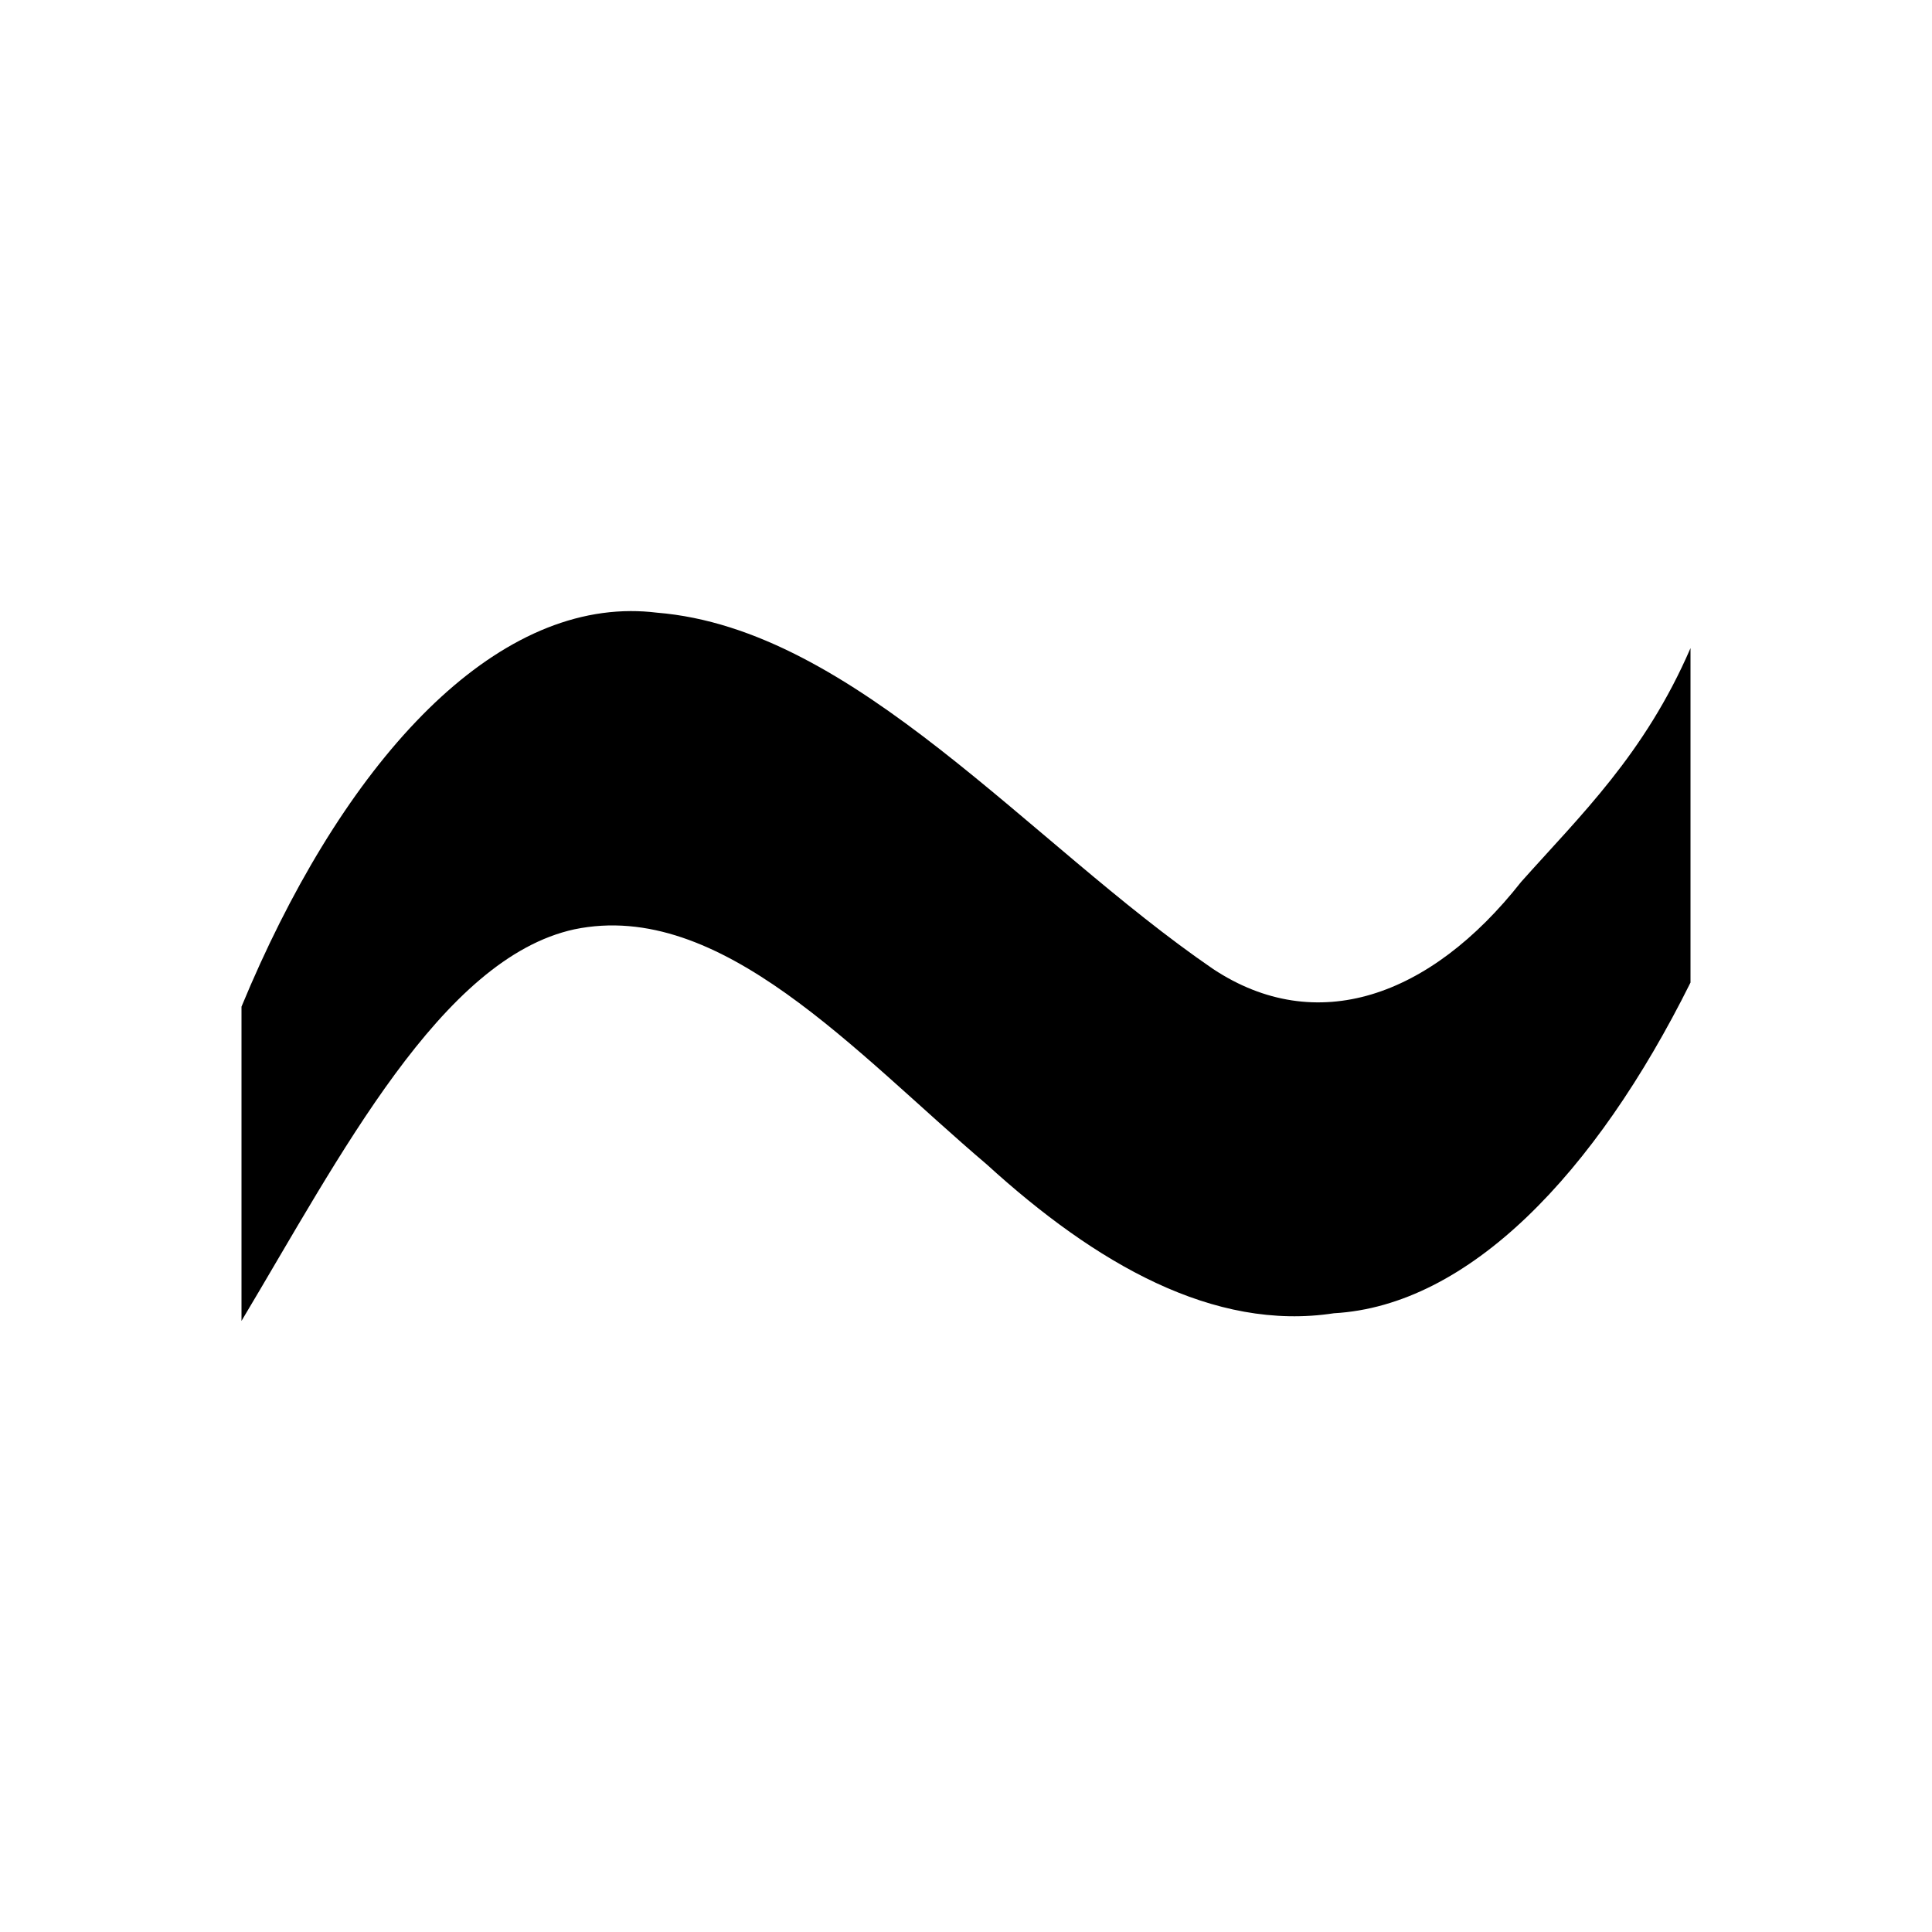
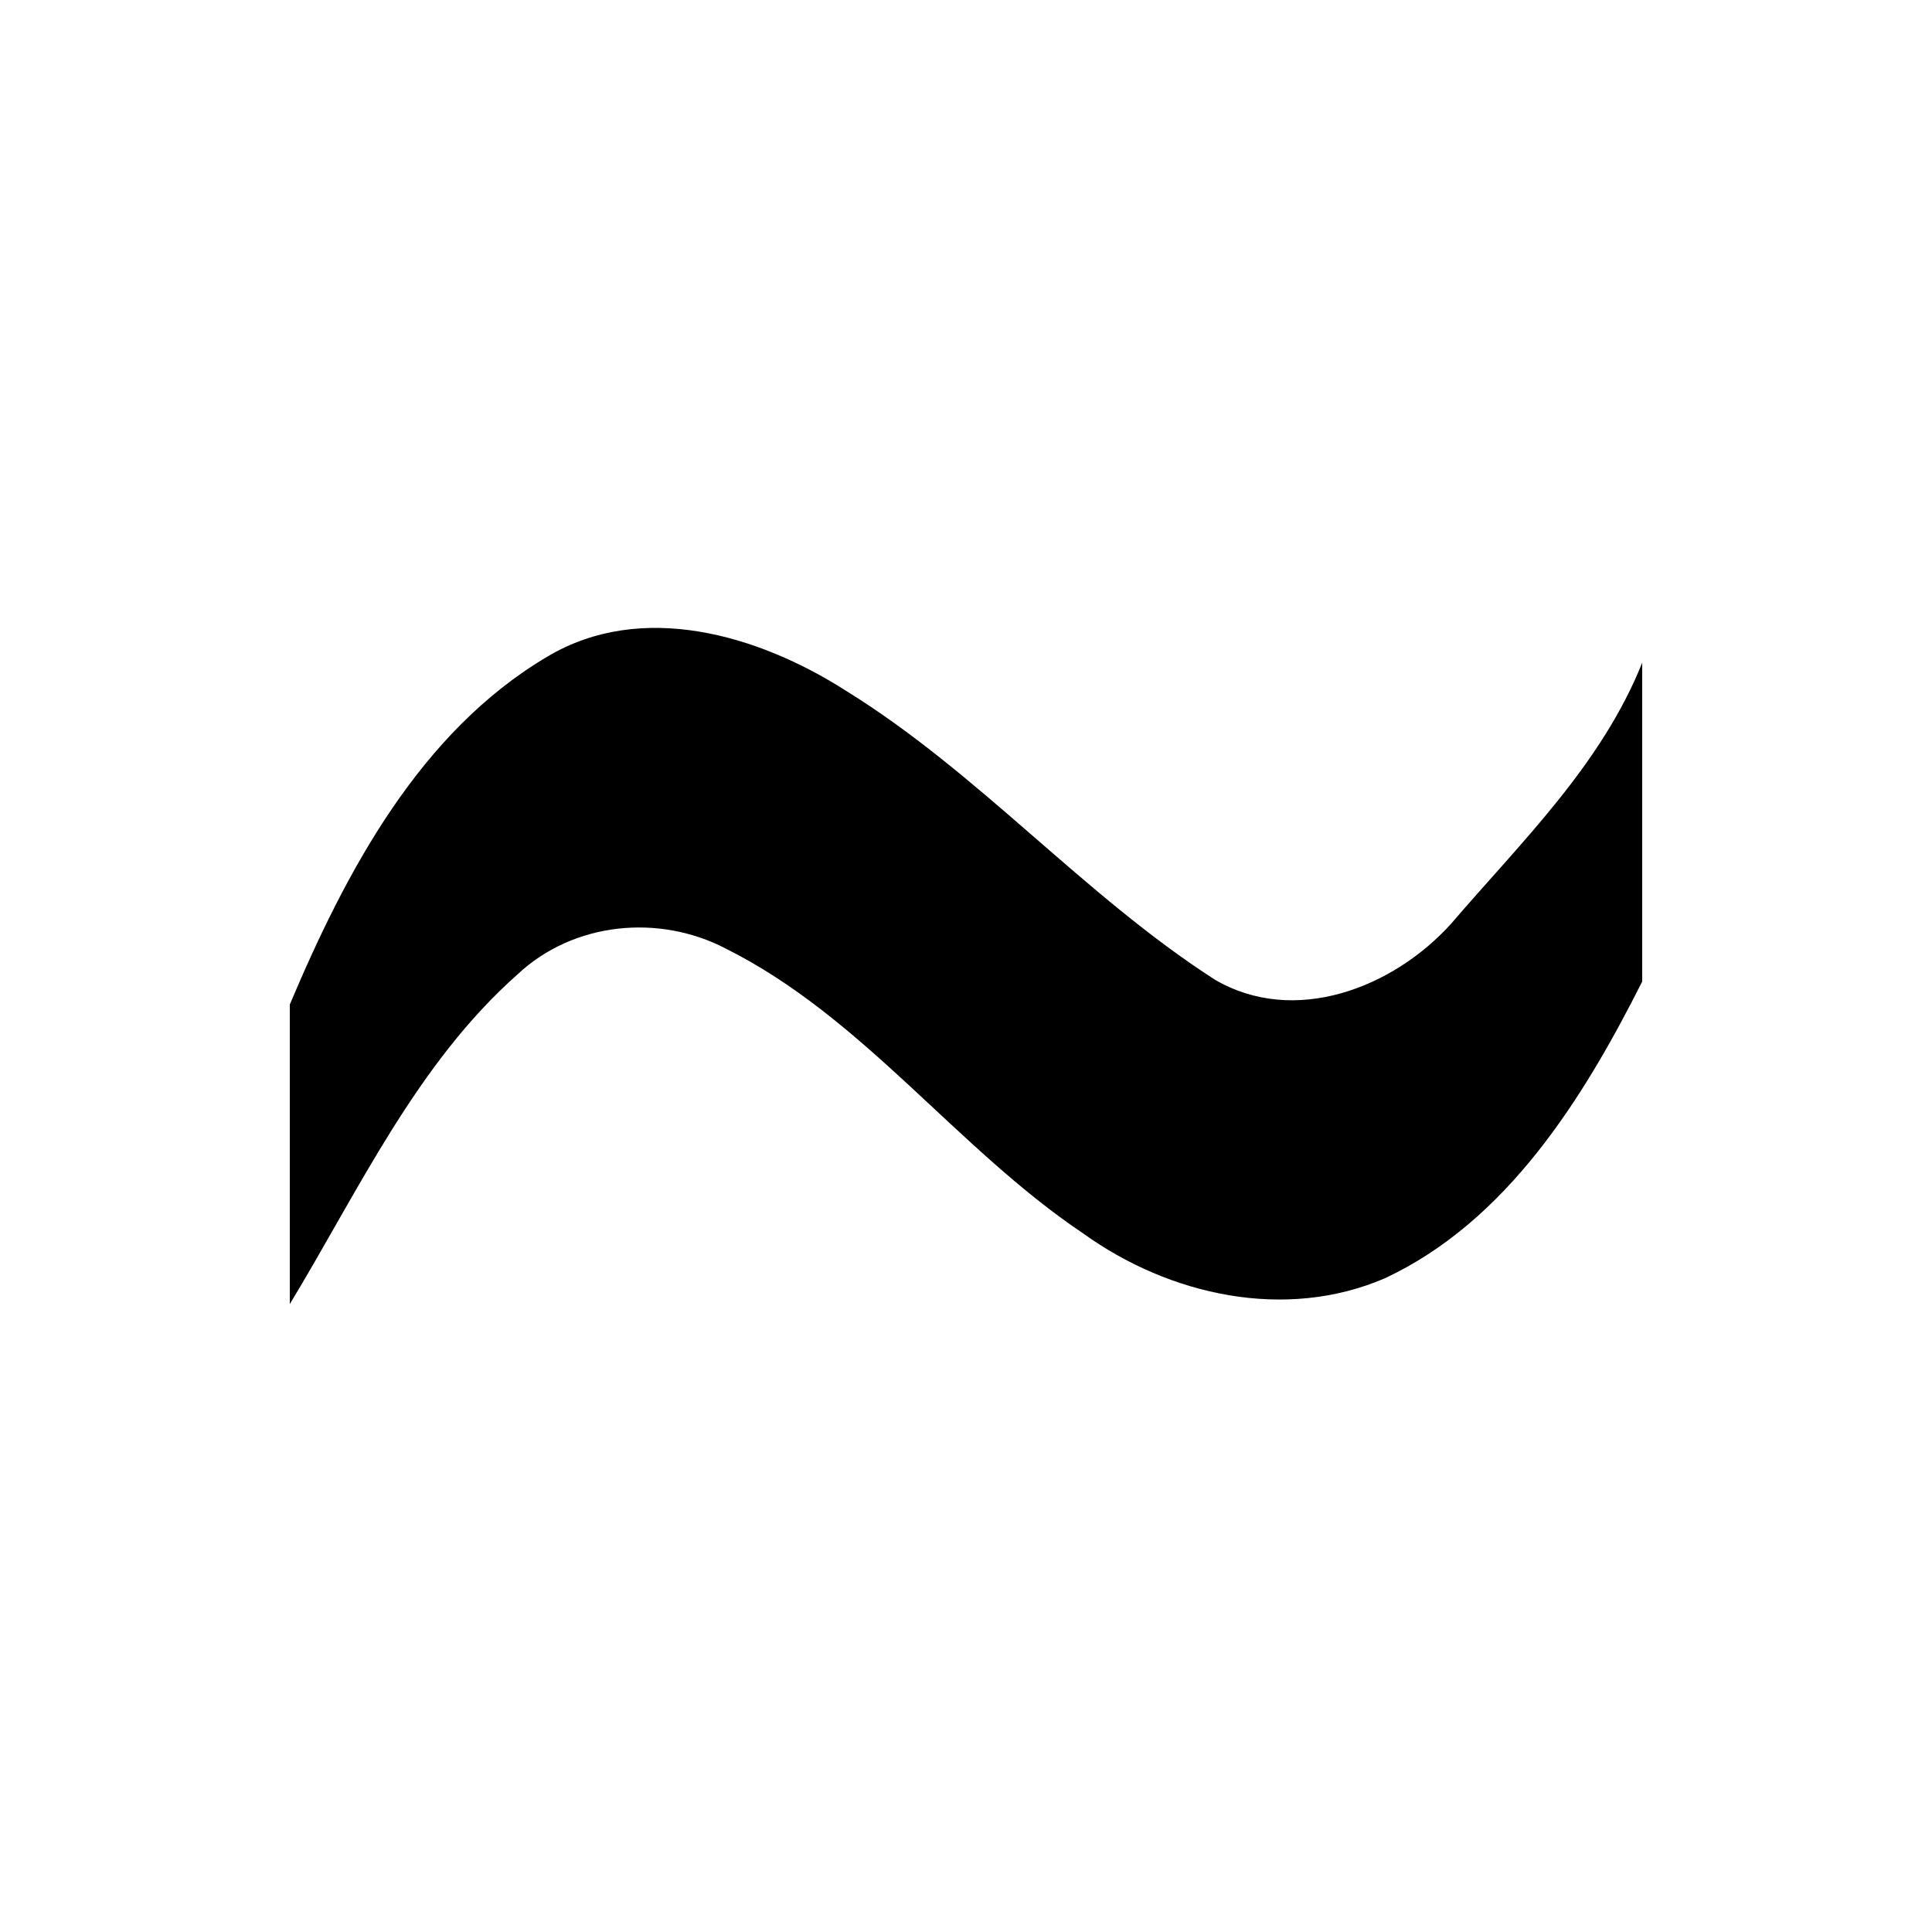
- <svg xmlns="http://www.w3.org/2000/svg" width="2000" height="2000" viewBox="0 0 2000 2000" id="svg2" version="1.1">
+ <svg xmlns="http://www.w3.org/2000/svg" version="1.1" id="svg2" viewBox="0 0 2000 2000" height="2000" width="2000">
  <defs id="defs4" />
-   <g id="layer1" transform="translate(0,947.6378)">
-     <path style="opacity:1;fill:#000000;fill-opacity:1;stroke:none;stroke-width:20;stroke-linecap:round;stroke-miterlimit:4;stroke-dasharray:none;stroke-dashoffset:200;stroke-opacity:1" d="M 652.867 632.598 C 497.39 633.052 349.745 801.045 250 1042.078 L 250 1367.402 C 352.429 1196.23 456.767 992.126 594.484 962.049 C 746.353 930.501 885.674 1090.085 1021.439 1205.367 C 1134.254 1308.161 1256.445 1378.57 1380.883 1359.475 C 1520.247 1351.672 1651.311 1215.396 1750 1017.154 L 1750 670.945 C 1702.338 781.012 1636.342 843.708 1574.609 913.008 C 1480.321 1032.785 1362.271 1073.489 1255.904 1003.164 C 1065.434 872.764 885.05 650.803 679.922 634.221 C 670.883 633.107 661.862 632.571 652.867 632.598 z " transform="translate(0,-947.6378)" id="rect4136" />
+   <g transform="translate(0,947.6378)" id="layer1">
+     <path id="rect4136" d="m 300,92.232 c 58.332,-138.229 134.894,-282.231 266.546,-360.086 97.784,-58.391 218.701,-22.419 308.428,34.819 138.187,85.207 246.291,211.843 382.606,299.508 82.335,48.264 184.733,8.717 244.747,-58.057 C 1574.729,-76.028 1657.543,-155.605 1700,-261.564 c 0,110.013 0,220.025 0,330.038 C 1638.669,190.144 1559.769,316.626 1433.608,375.643 1330.38,420.083 1210.46,393.432 1121.084,329.057 990.065,241.078 893.598,105.368 751.23,34.278 682.058,-1.727 593.853,6.732 535.899,60.9 431.412,153.404 371.534,284.22 300,402.362 c 0,-103.377 0,-206.753 0,-310.13 z" style="opacity:1;fill:#000000;fill-opacity:1;stroke:none;stroke-width:20;stroke-linecap:round;stroke-miterlimit:4;stroke-dasharray:none;stroke-dashoffset:200;stroke-opacity:1" />
  </g>
</svg>
